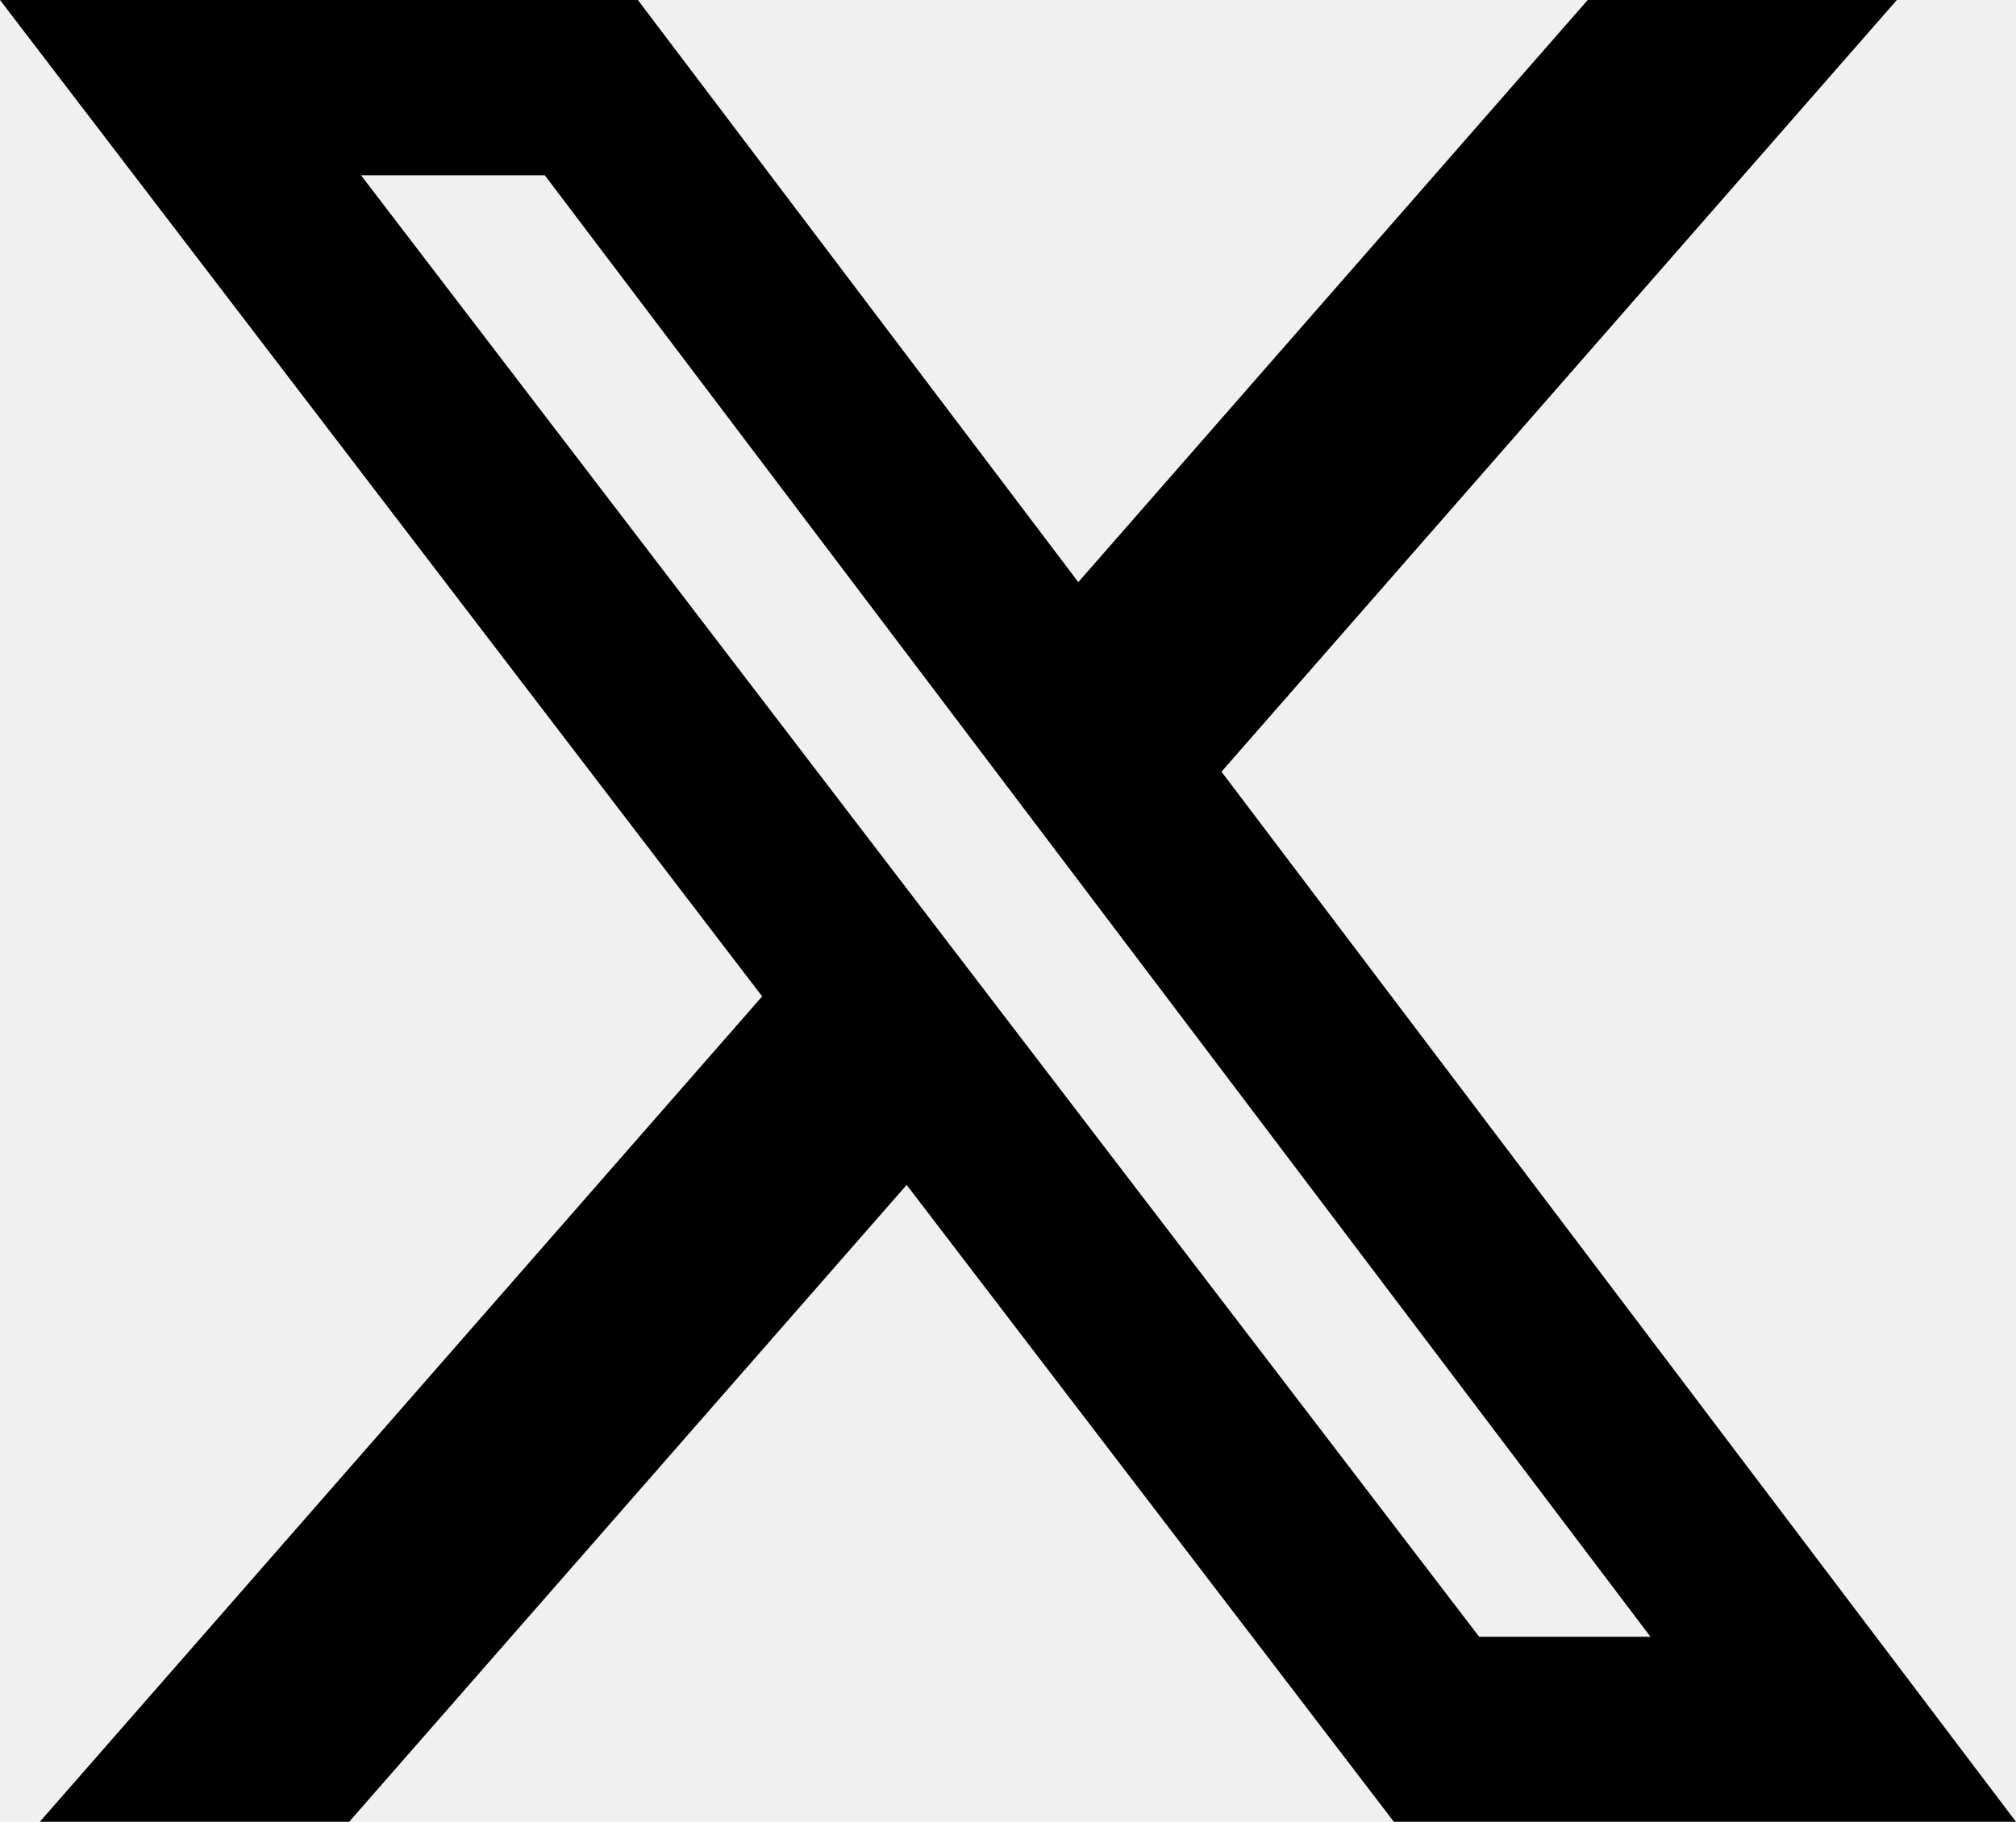
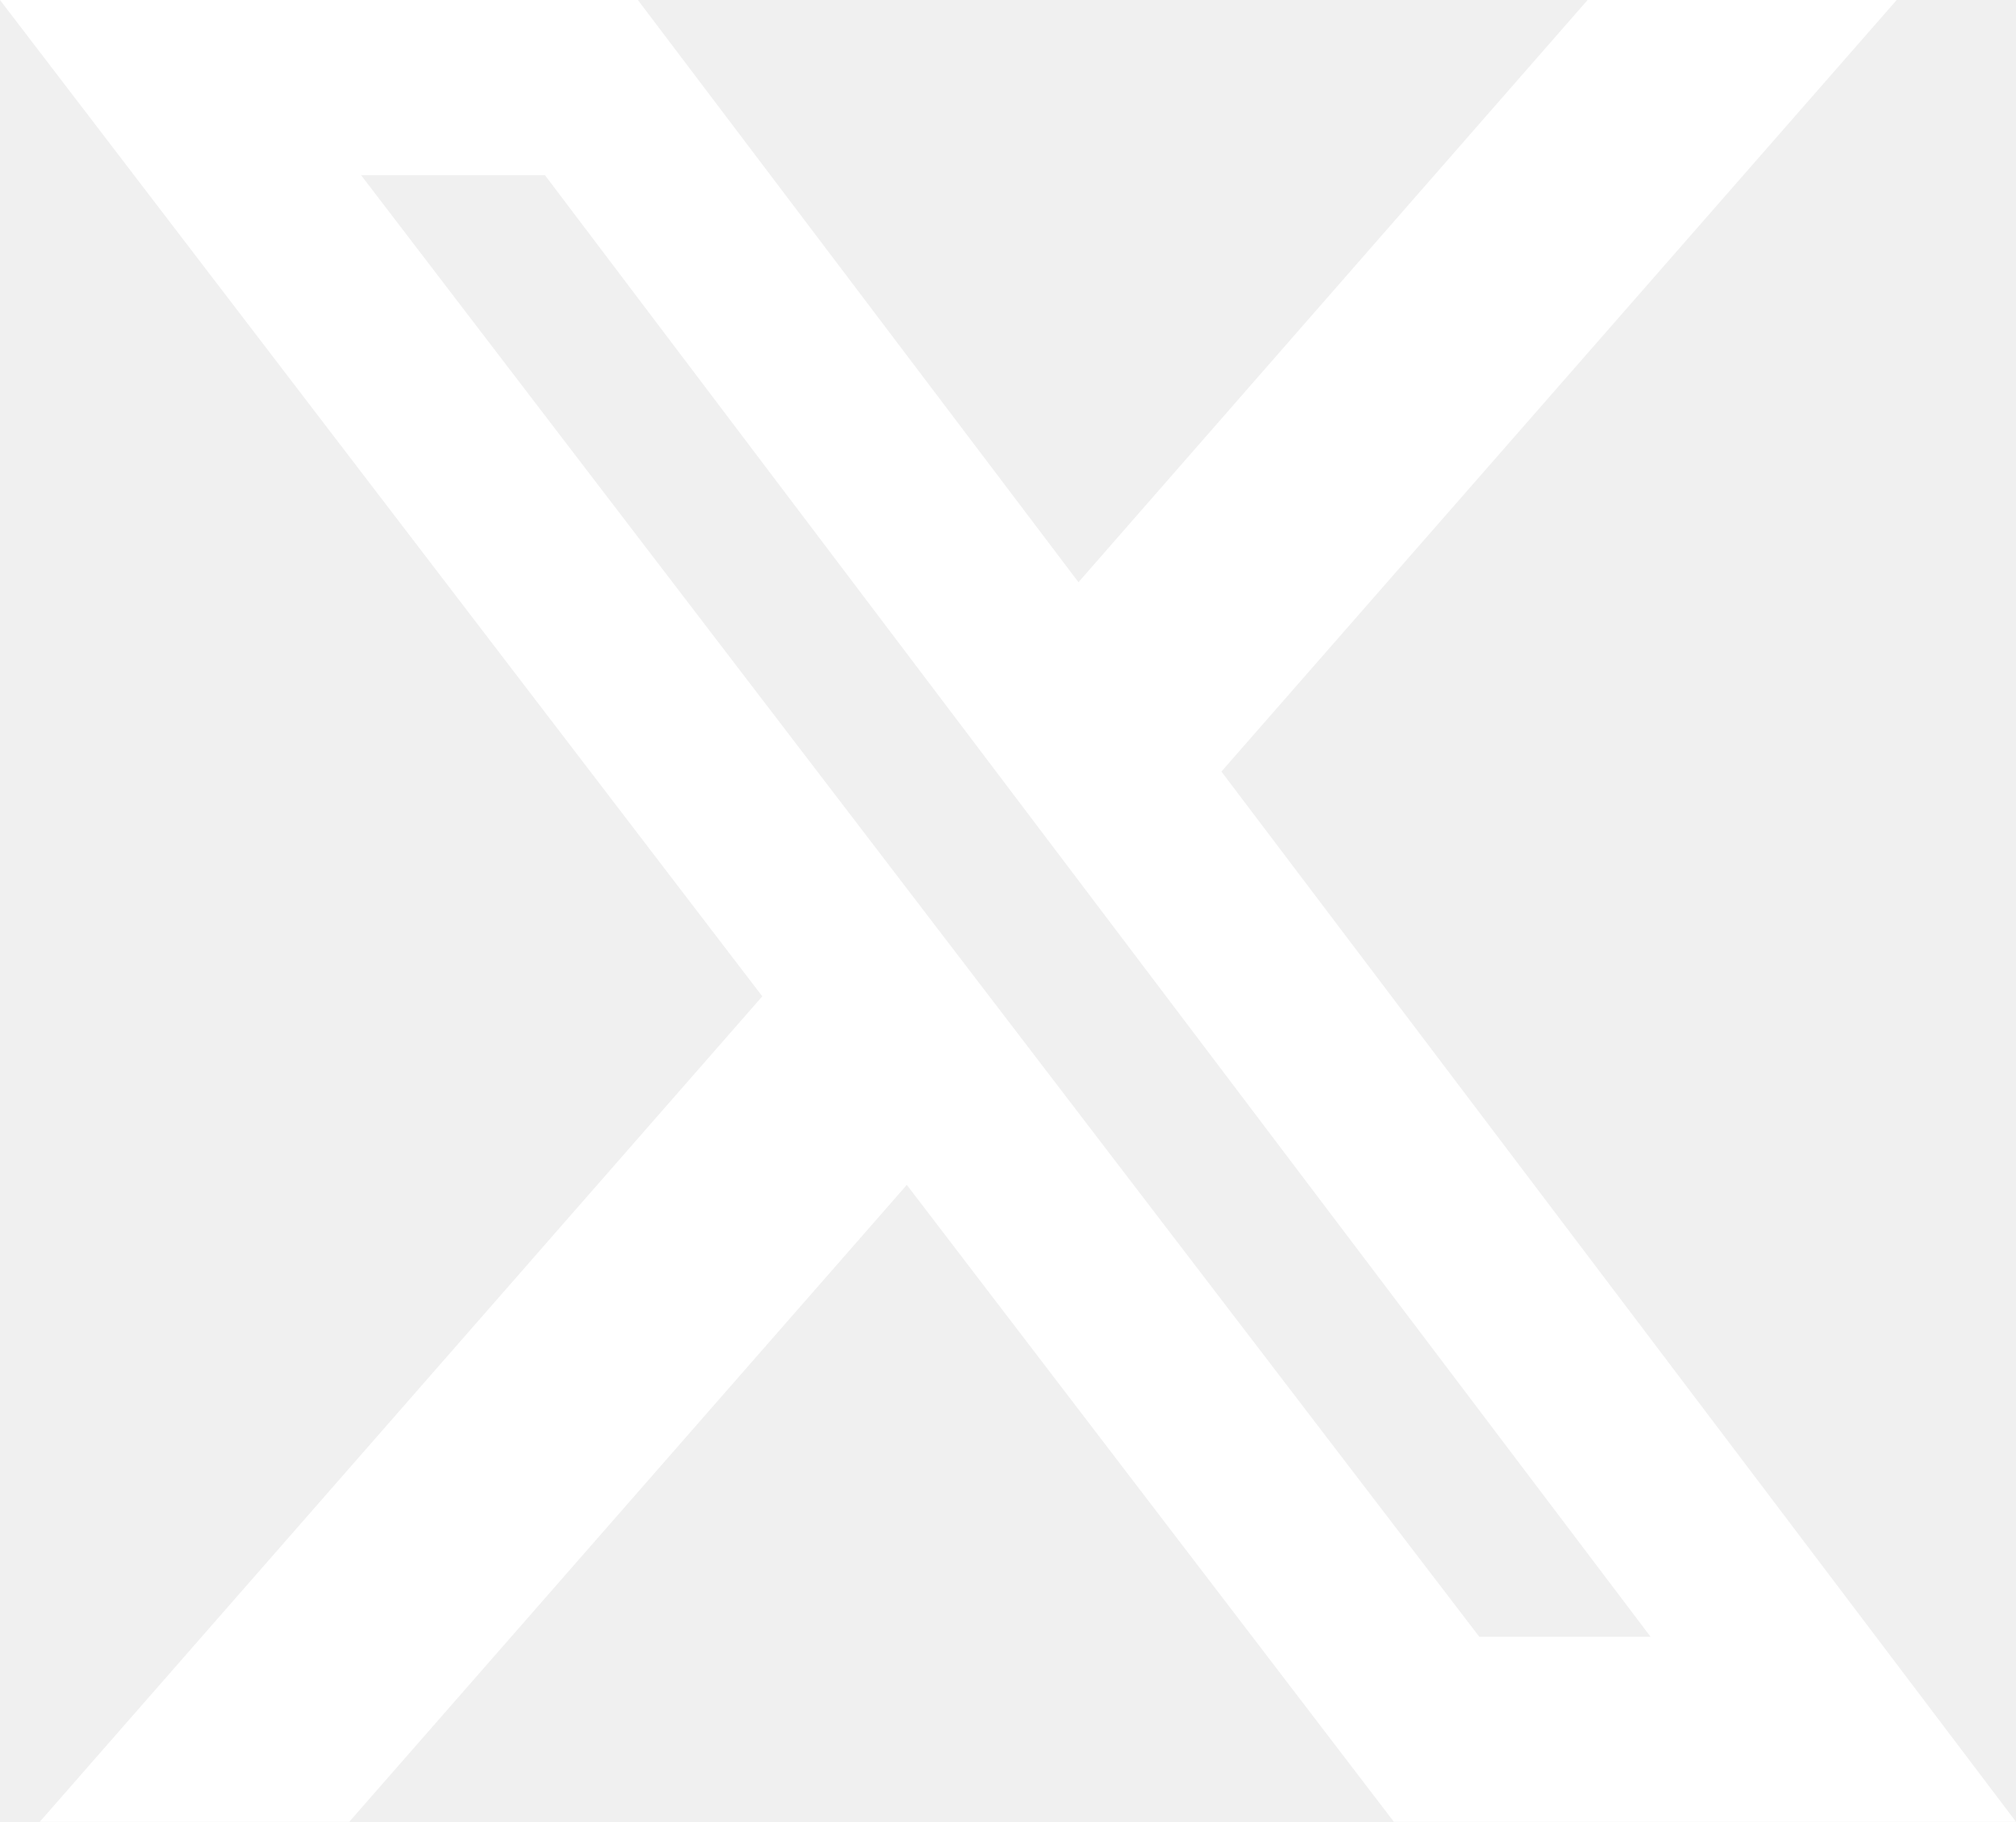
- <svg xmlns="http://www.w3.org/2000/svg" shape-rendering="geometricPrecision" text-rendering="geometricPrecision" image-rendering="optimizeQuality" fill-rule="evenodd" clip-rule="evenodd" viewBox="0 0 512 462.799">
-   <path fill-rule="nonzero" d="M403.229 0h78.506L310.219 196.04 512 462.799H354.002L230.261 301.007 88.669 462.799h-78.56l183.455-209.683L0 0h161.999l111.856 147.88L403.229 0zm-27.556 415.805h43.505L138.363 44.527h-46.68l283.99 371.278z" />
+ <svg xmlns="http://www.w3.org/2000/svg" version="1.1" id="Layer_1" text-rendering="geometricPrecision" image-rendering="optimizeQuality" shape-rendering="geometricPrecision" x="0px" y="0px" viewBox="0 0 512 462.8" style="enable-background:new 0 0 512 462.8;" xml:space="preserve">
+   <style type="text/css">
+ 	.st0{fill:#FFFFFF;}
+ </style>
+   <path class="st0" d="M403.2,0h78.5L310.2,196L512,462.8H354L230.3,301L88.7,462.8H10.1l183.5-209.7L0,0h162l111.9,147.9L403.2,0z   M375.7,415.8h43.5L138.4,44.5H91.7L375.7,415.8L375.7,415.8z" />
</svg>
